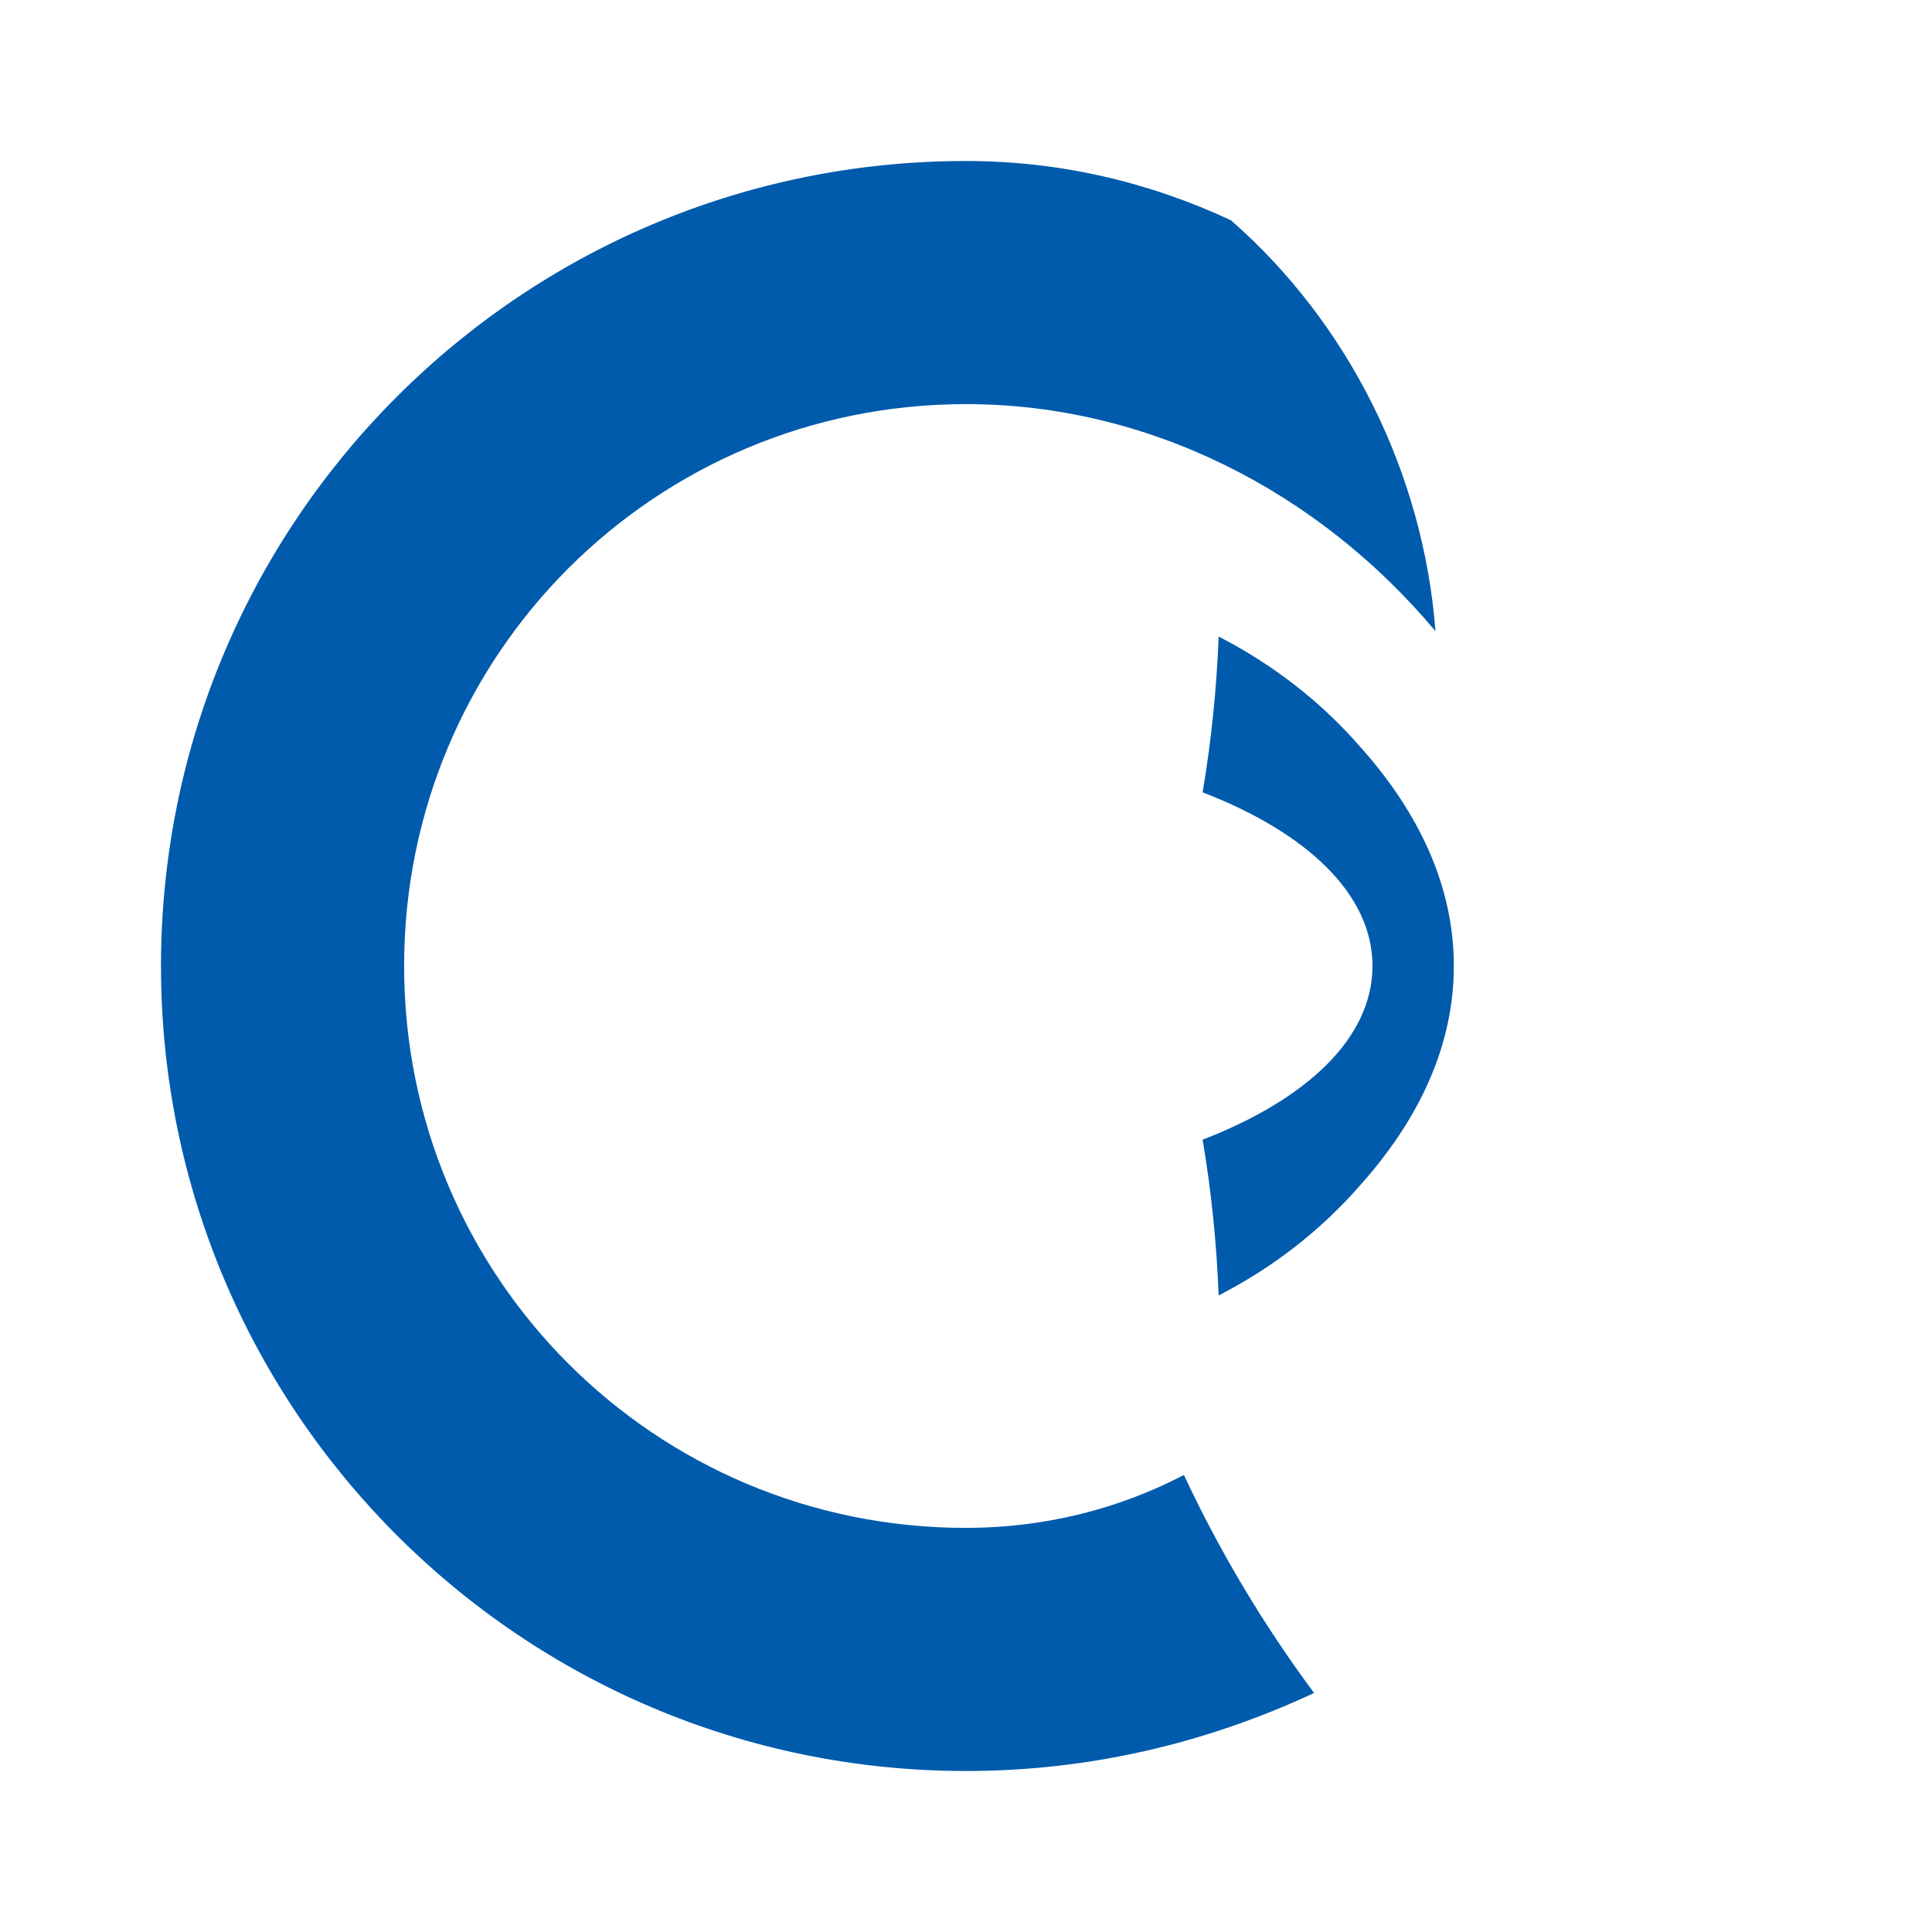
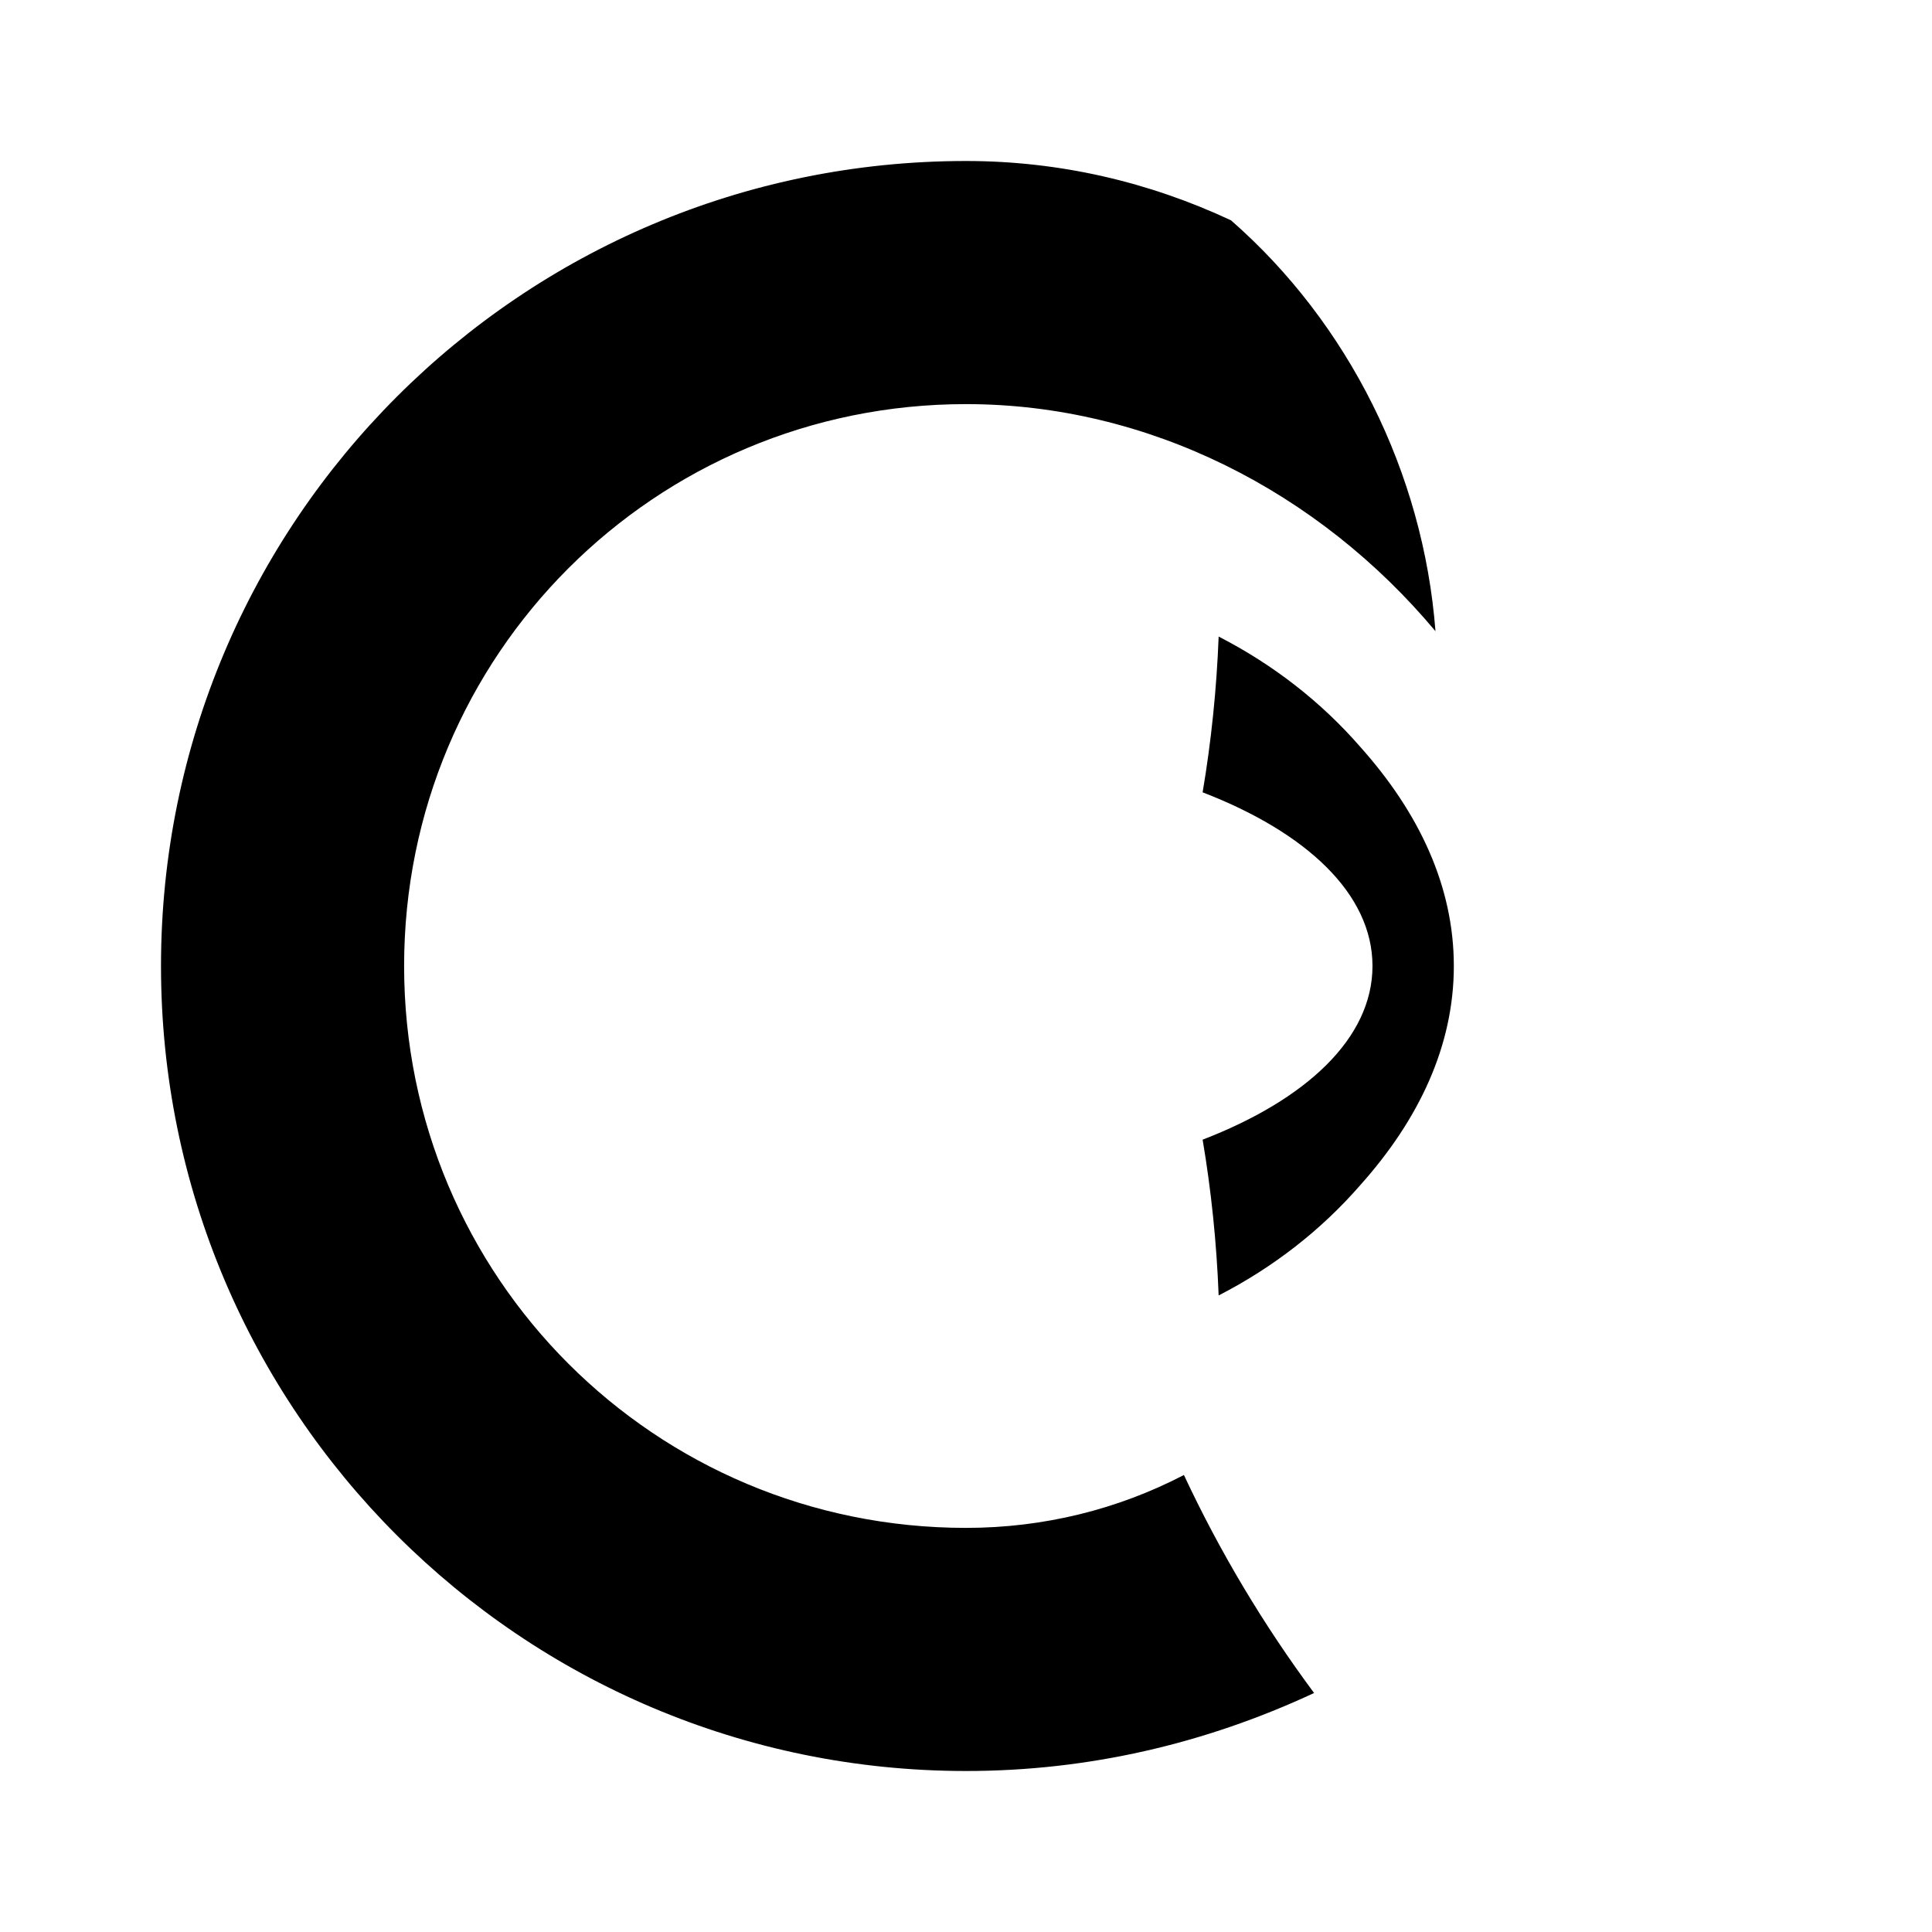
- <svg xmlns="http://www.w3.org/2000/svg" viewBox="0 0 48 48" fill="#005BAC">
+ <svg xmlns="http://www.w3.org/2000/svg" viewBox="0 0 48 48" fill="currentColor">
  <path d="M24,4 C12.954,4 4,12.954 4,24 C4,35.046 12.954,44 24,44 C27.023,44 29.932,43.328 32.648,42.062 C31.397,40.377 30.311,38.564 29.414,36.646 C27.775,37.498 25.936,37.96 24,37.96 C16.268,37.96 10.04,31.732 10.04,24 C10.04,16.268 16.268,10.04 24,10.04 C28.534,10.04 32.761,12.213 35.664,15.682 C35.363,11.745 33.498,8.021 30.584,5.474 C28.547,4.521 26.326,4 24,4 Z M33.792,18.552 C32.827,17.443 31.638,16.514 30.277,15.815 C30.227,17.117 30.094,18.412 29.879,19.685 C32.45,20.677 34.099,22.204 34.099,24 C34.099,25.796 32.45,27.323 29.879,28.315 C30.094,29.588 30.227,30.883 30.277,32.185 C31.638,31.486 32.827,30.557 33.792,29.448 C35.266,27.802 36.12,25.968 36.12,24 C36.12,22.032 35.266,20.198 33.792,18.552 Z" />
</svg>
